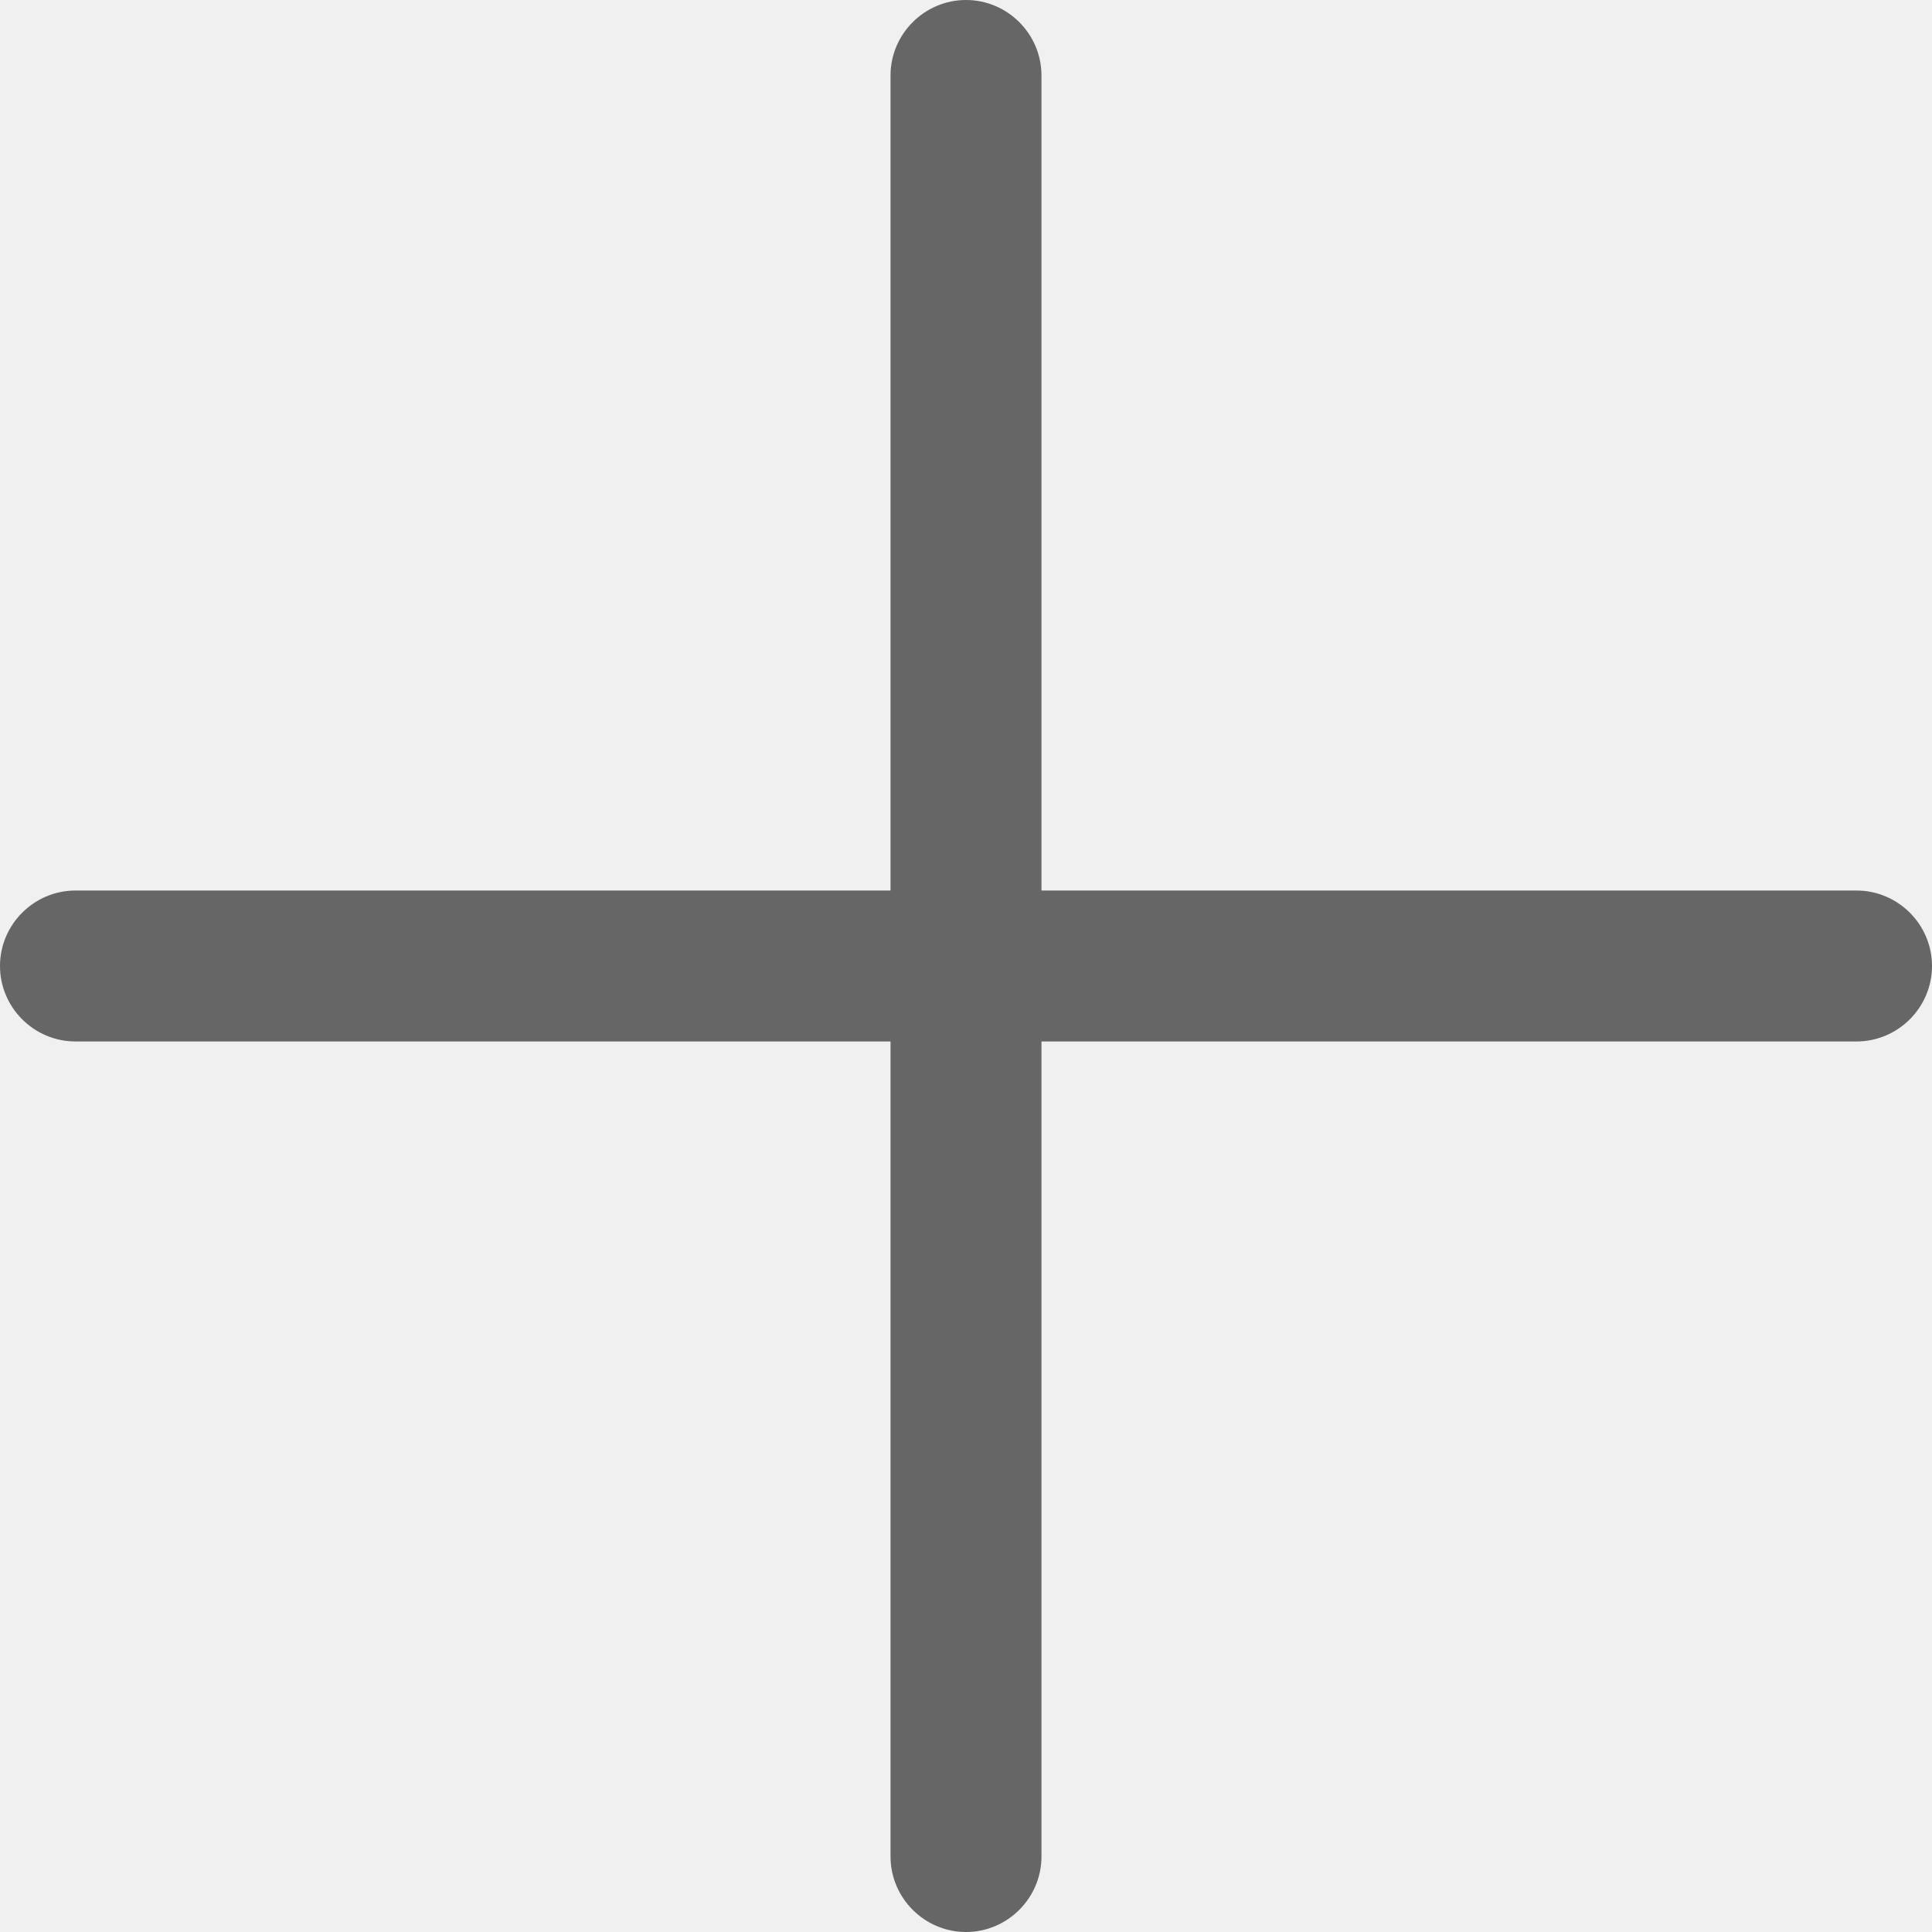
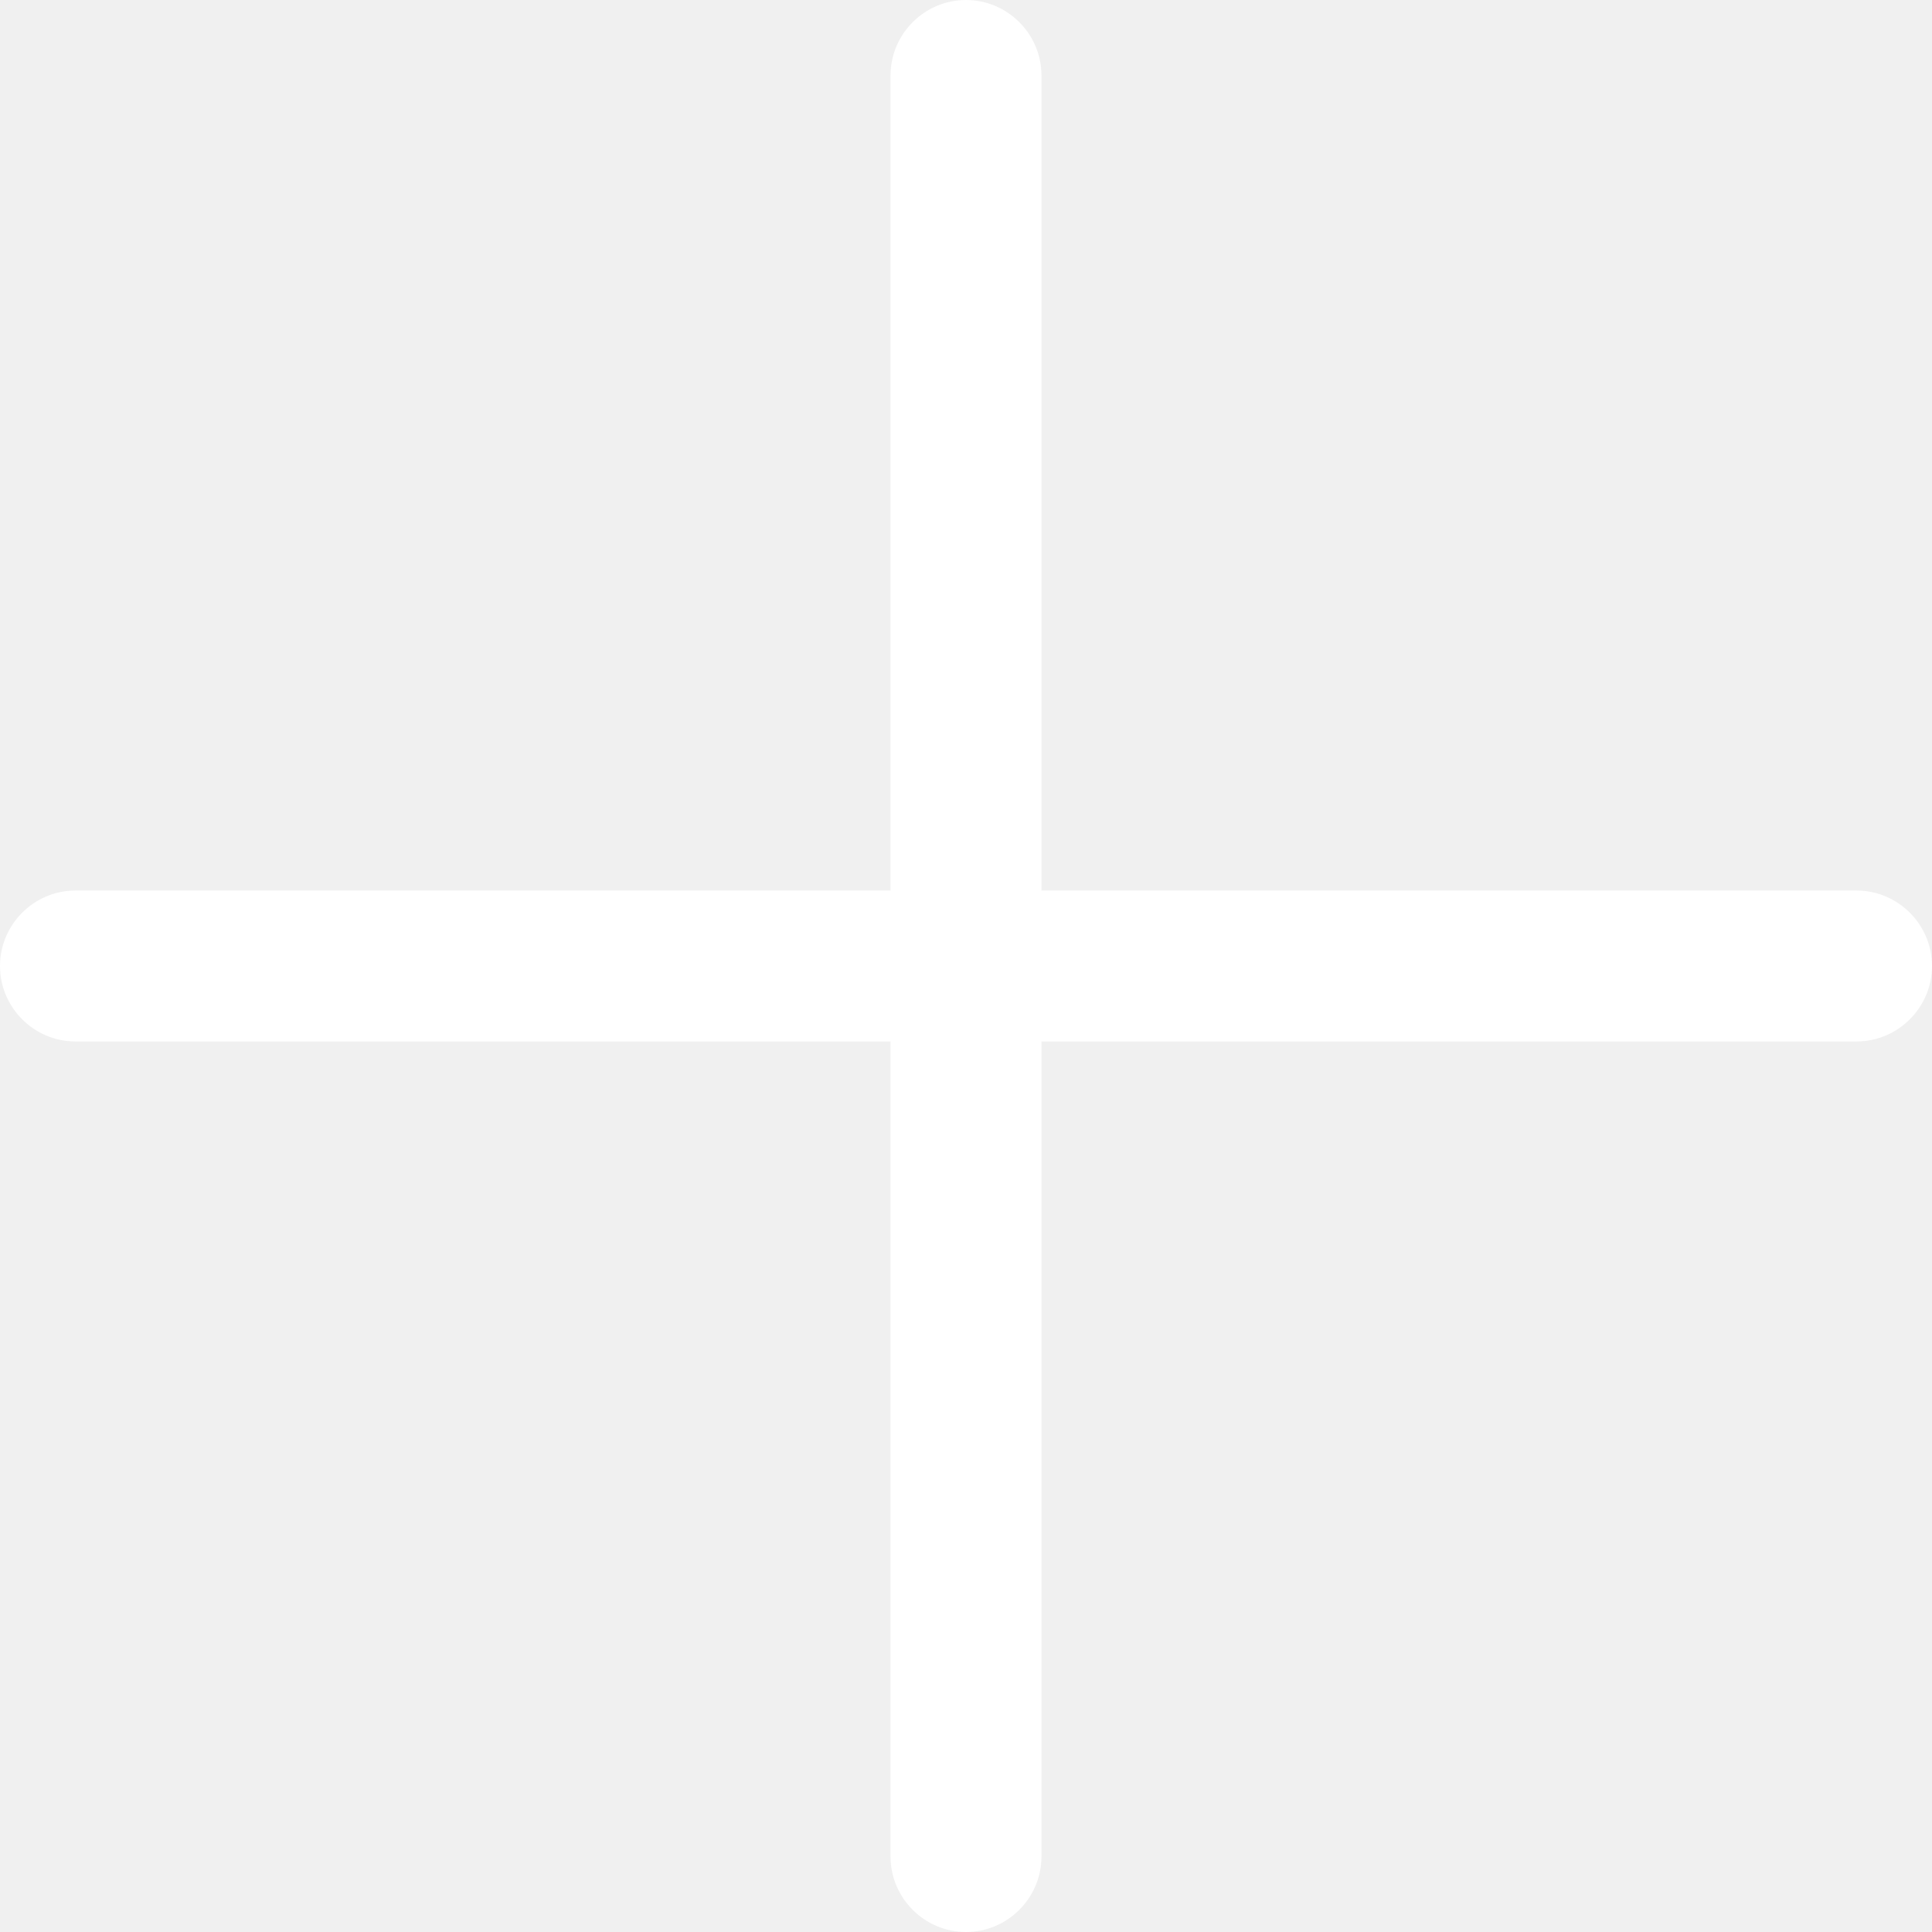
<svg xmlns="http://www.w3.org/2000/svg" version="1.1" id="Capa_1" x="0px" y="0px" viewBox="0 0 512 512" style="enable-background:new 0 0 512 512;" xml:space="preserve">
  <style type="text/css">
- 	.st0{fill:#666666;}
+ 	.st0{fill:#FFFFFF;}
</style>
  <g>
    <g>
-       <path class="st0" d="M492,236H276V20c0-11-9-20-20-20c-11,0-20,9-20,20v216H20c-11,0-20,9-20,20c0,11,9,20,20,20h216v216    c0,11,9,20,20,20c11,0,20-9,20-20V276h216c11,0,20-9,20-20C512,245,503,236,492,236z" />
+       <path class="st0" d="M492,236H276V20c0-11-9-20-20-20s-20,9-20,20v216H20c-11,0-20,9-20,20s9,20,20,20h216v216c0,11,9,20,20,20    s20-9,20-20V276h216c11,0,20-9,20-20S503,236,492,236z" />
    </g>
  </g>
</svg>
